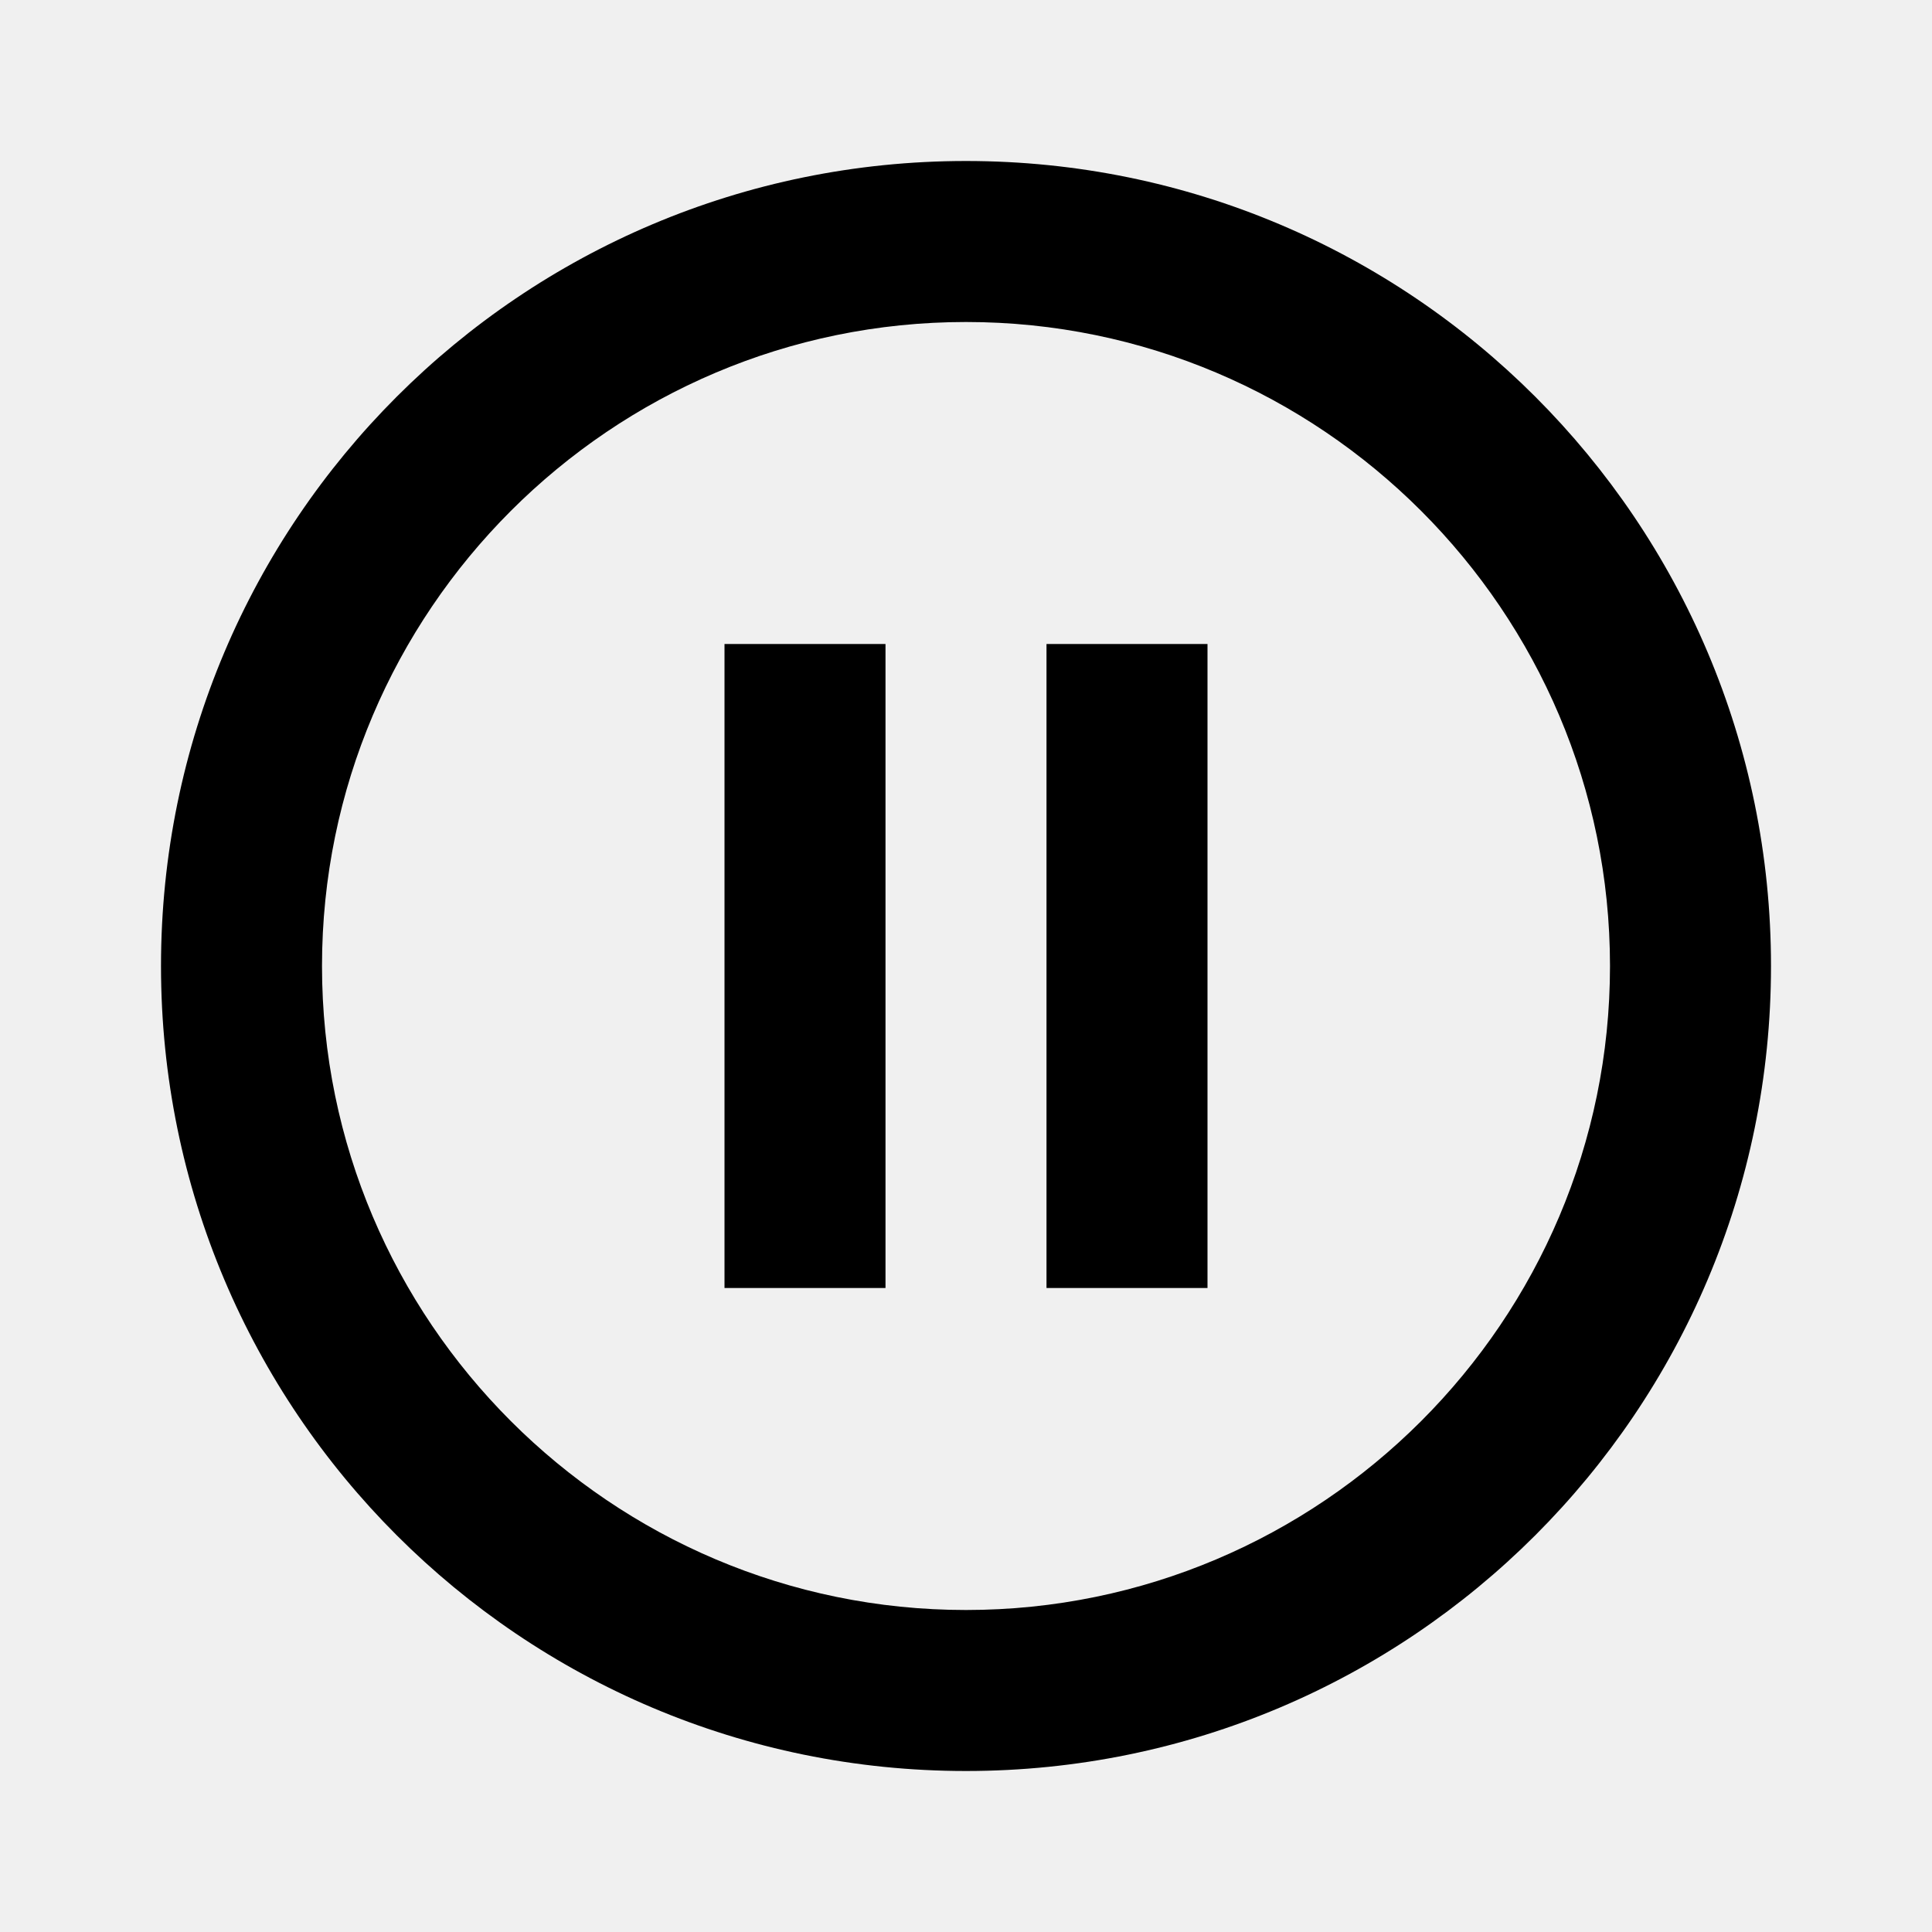
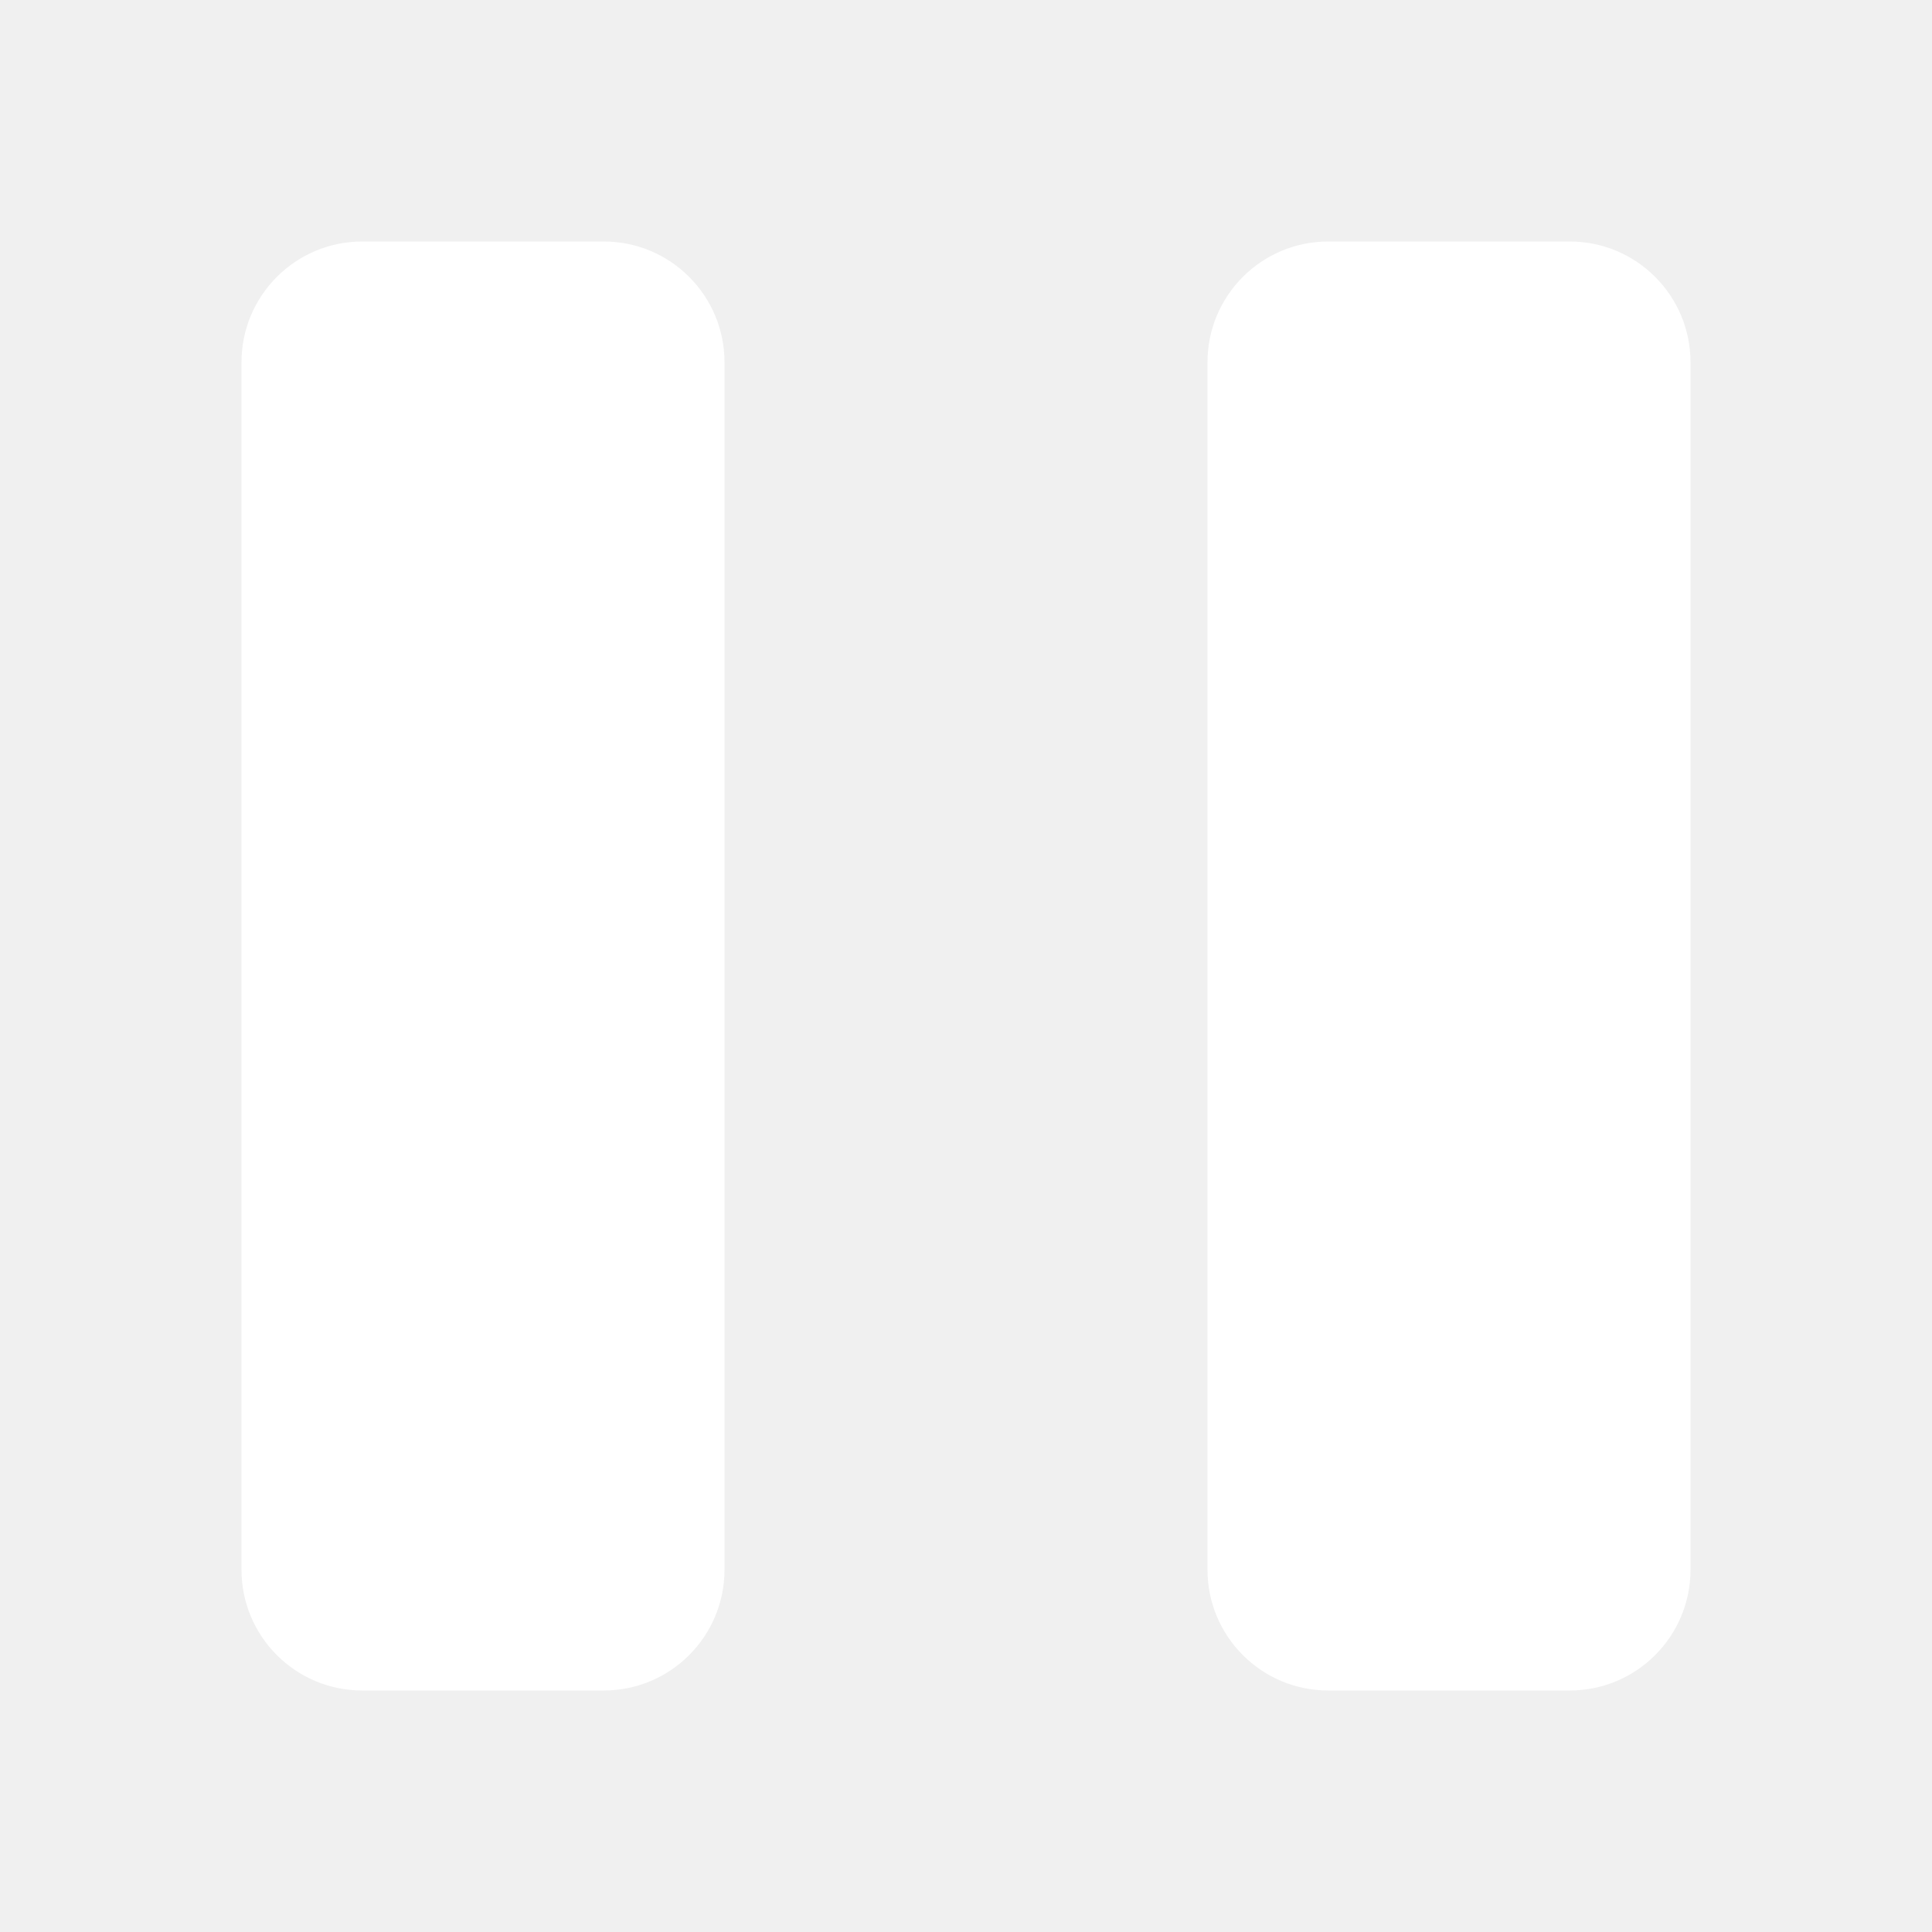
- <svg xmlns="http://www.w3.org/2000/svg" height="48" viewBox="0 0 48 48" width="48">
-   <path d="M0 0h48v48H0z" fill="none" />
-   <path d="M18 32h4V16h-4v16zm6-28C12.95 4 4 12.95 4 24s8.95 20 20 20 20-8.95 20-20S35.05 4 24 4zm0 36c-8.82 0-16-7.18-16-16S15.18 8 24 8s16 7.18 16 16-7.18 16-16 16zm2-8h4V16h-4v16z" />
+ <svg xmlns="http://www.w3.org/2000/svg" width="32" height="32">
+   <g>
+     <rect fill="none" id="canvas_background" height="402" width="582" y="-1" x="-1" />
+   </g>
+   <g>
+     <rect id="svg_1" width="32" height="32" fill="none" />
+     <rect rx="2" fill="#ffffff" id="svg_3" y="4" x="20" width="8" height="24" />
+     <rect rx="2" fill="#ffffff" id="svg_4" y="4" x="4" width="8" height="24" />
+   </g>
</svg>
